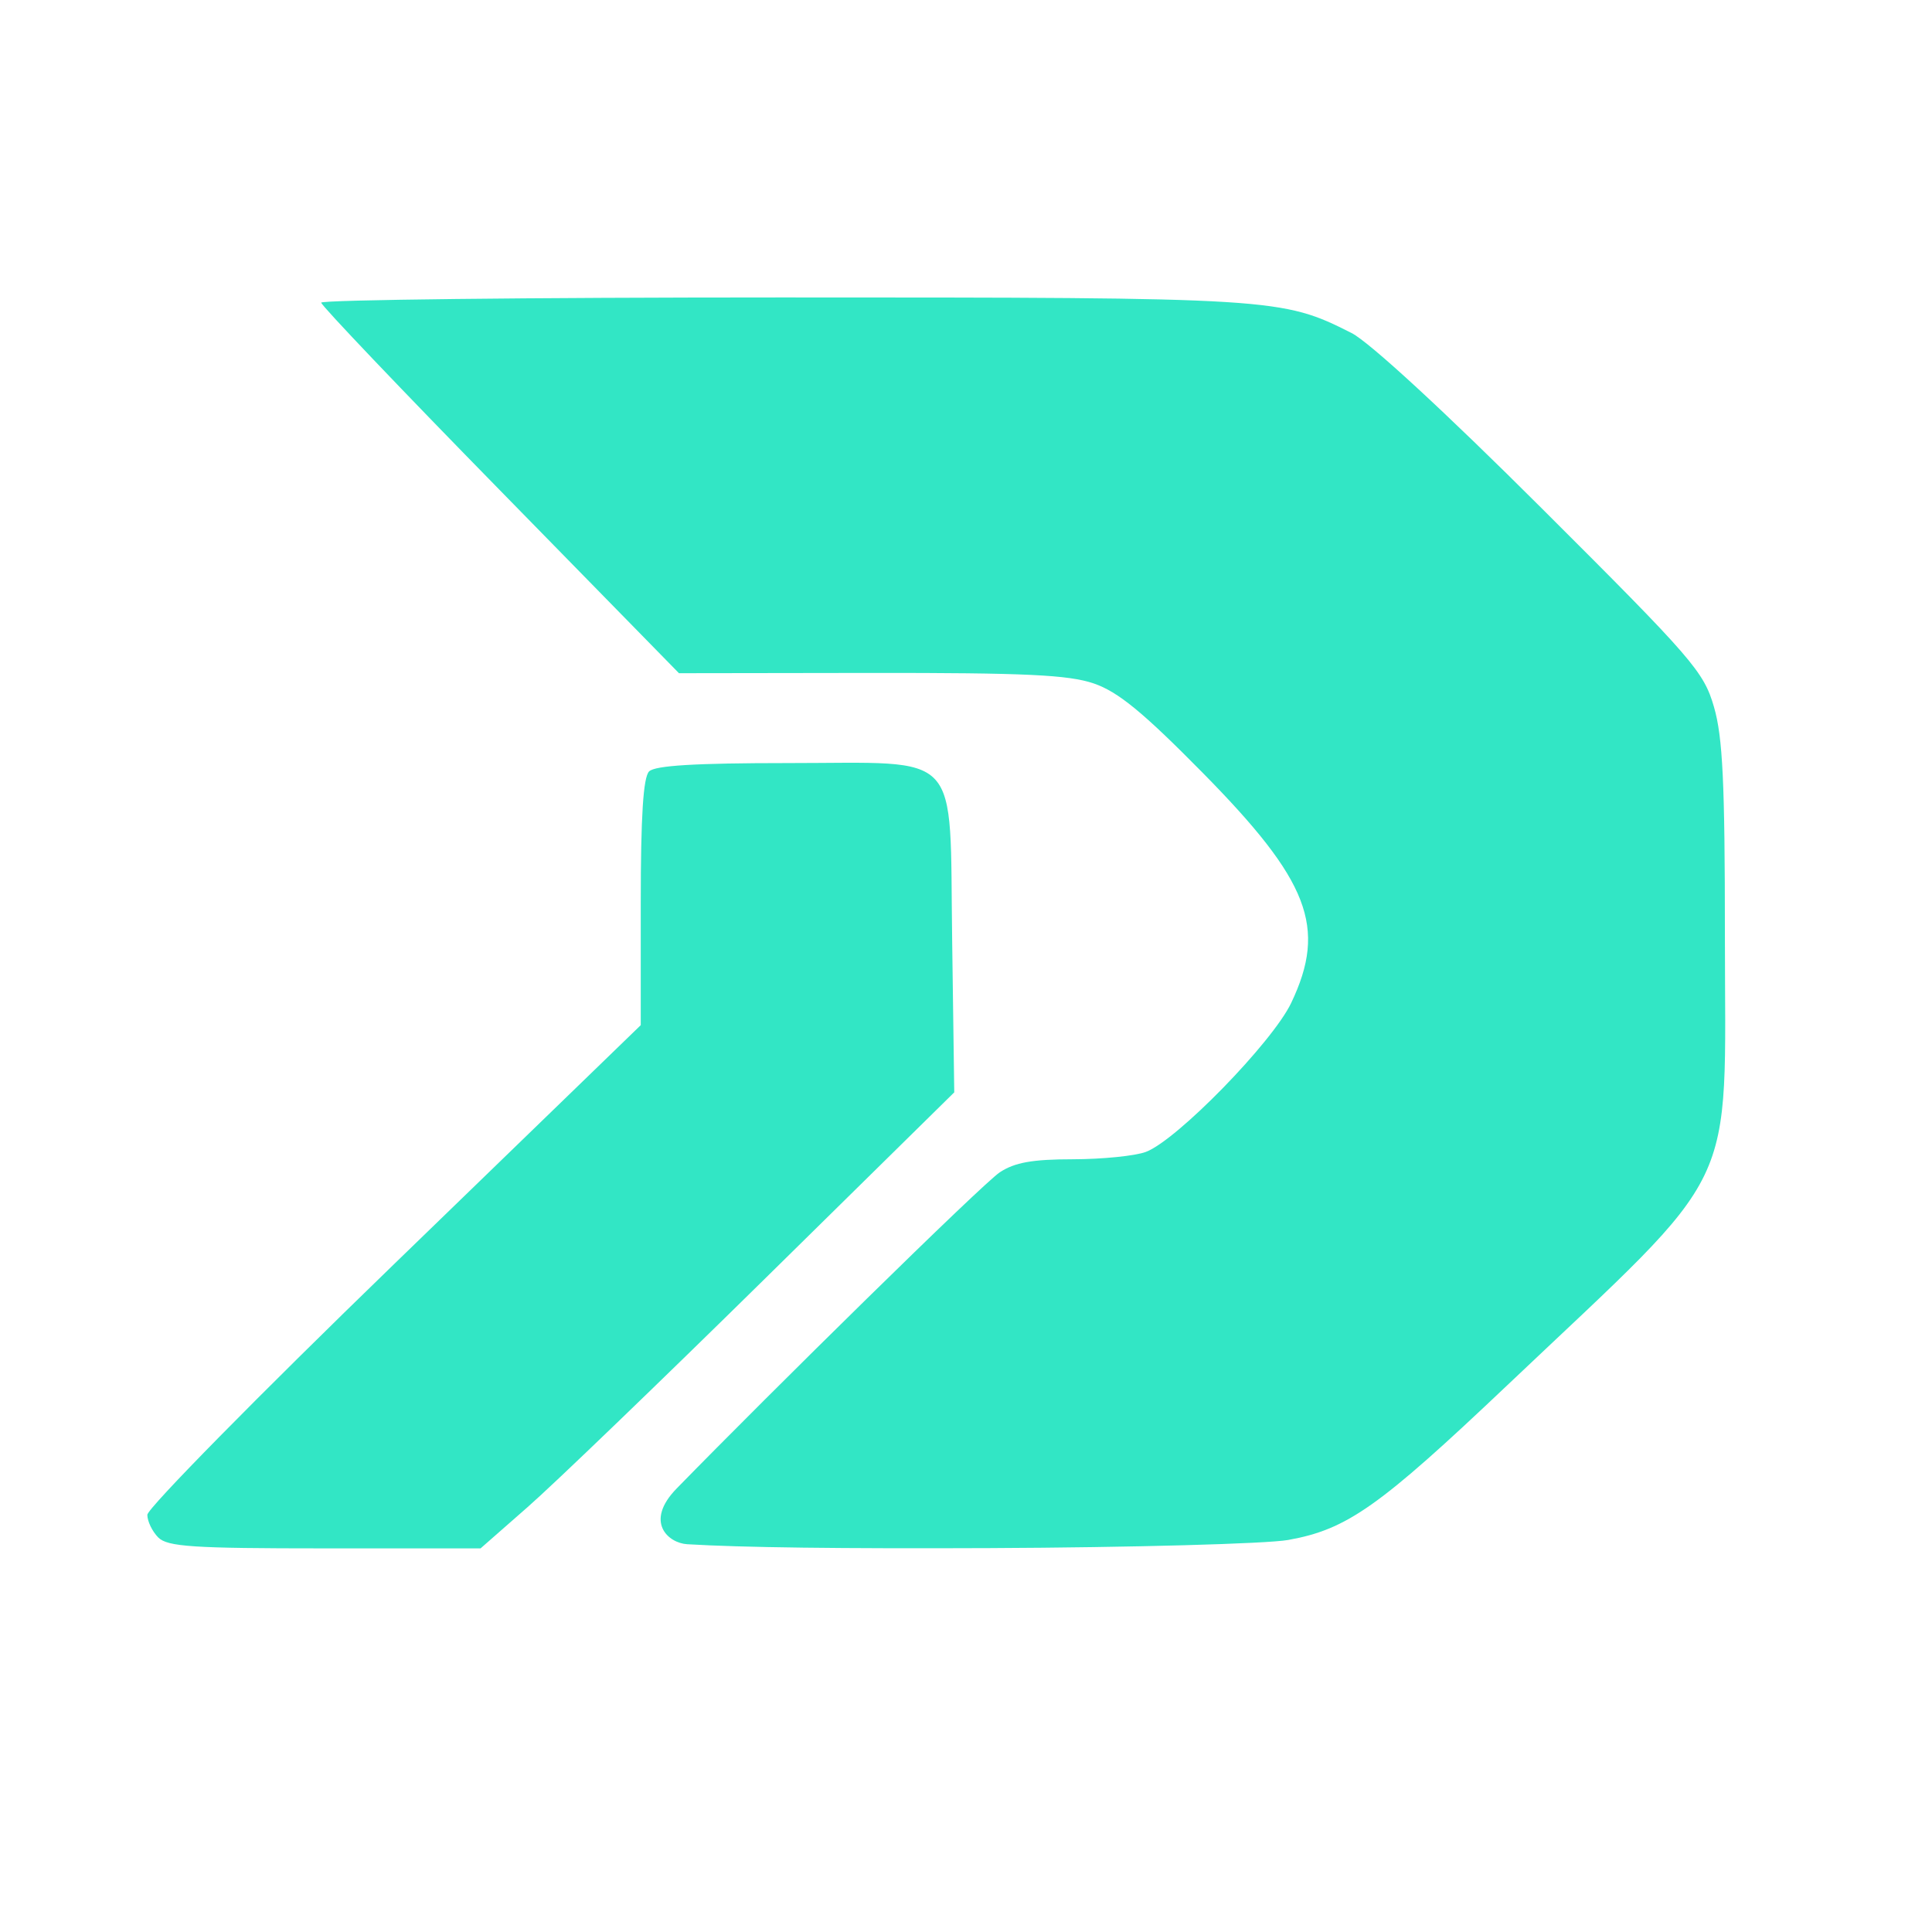
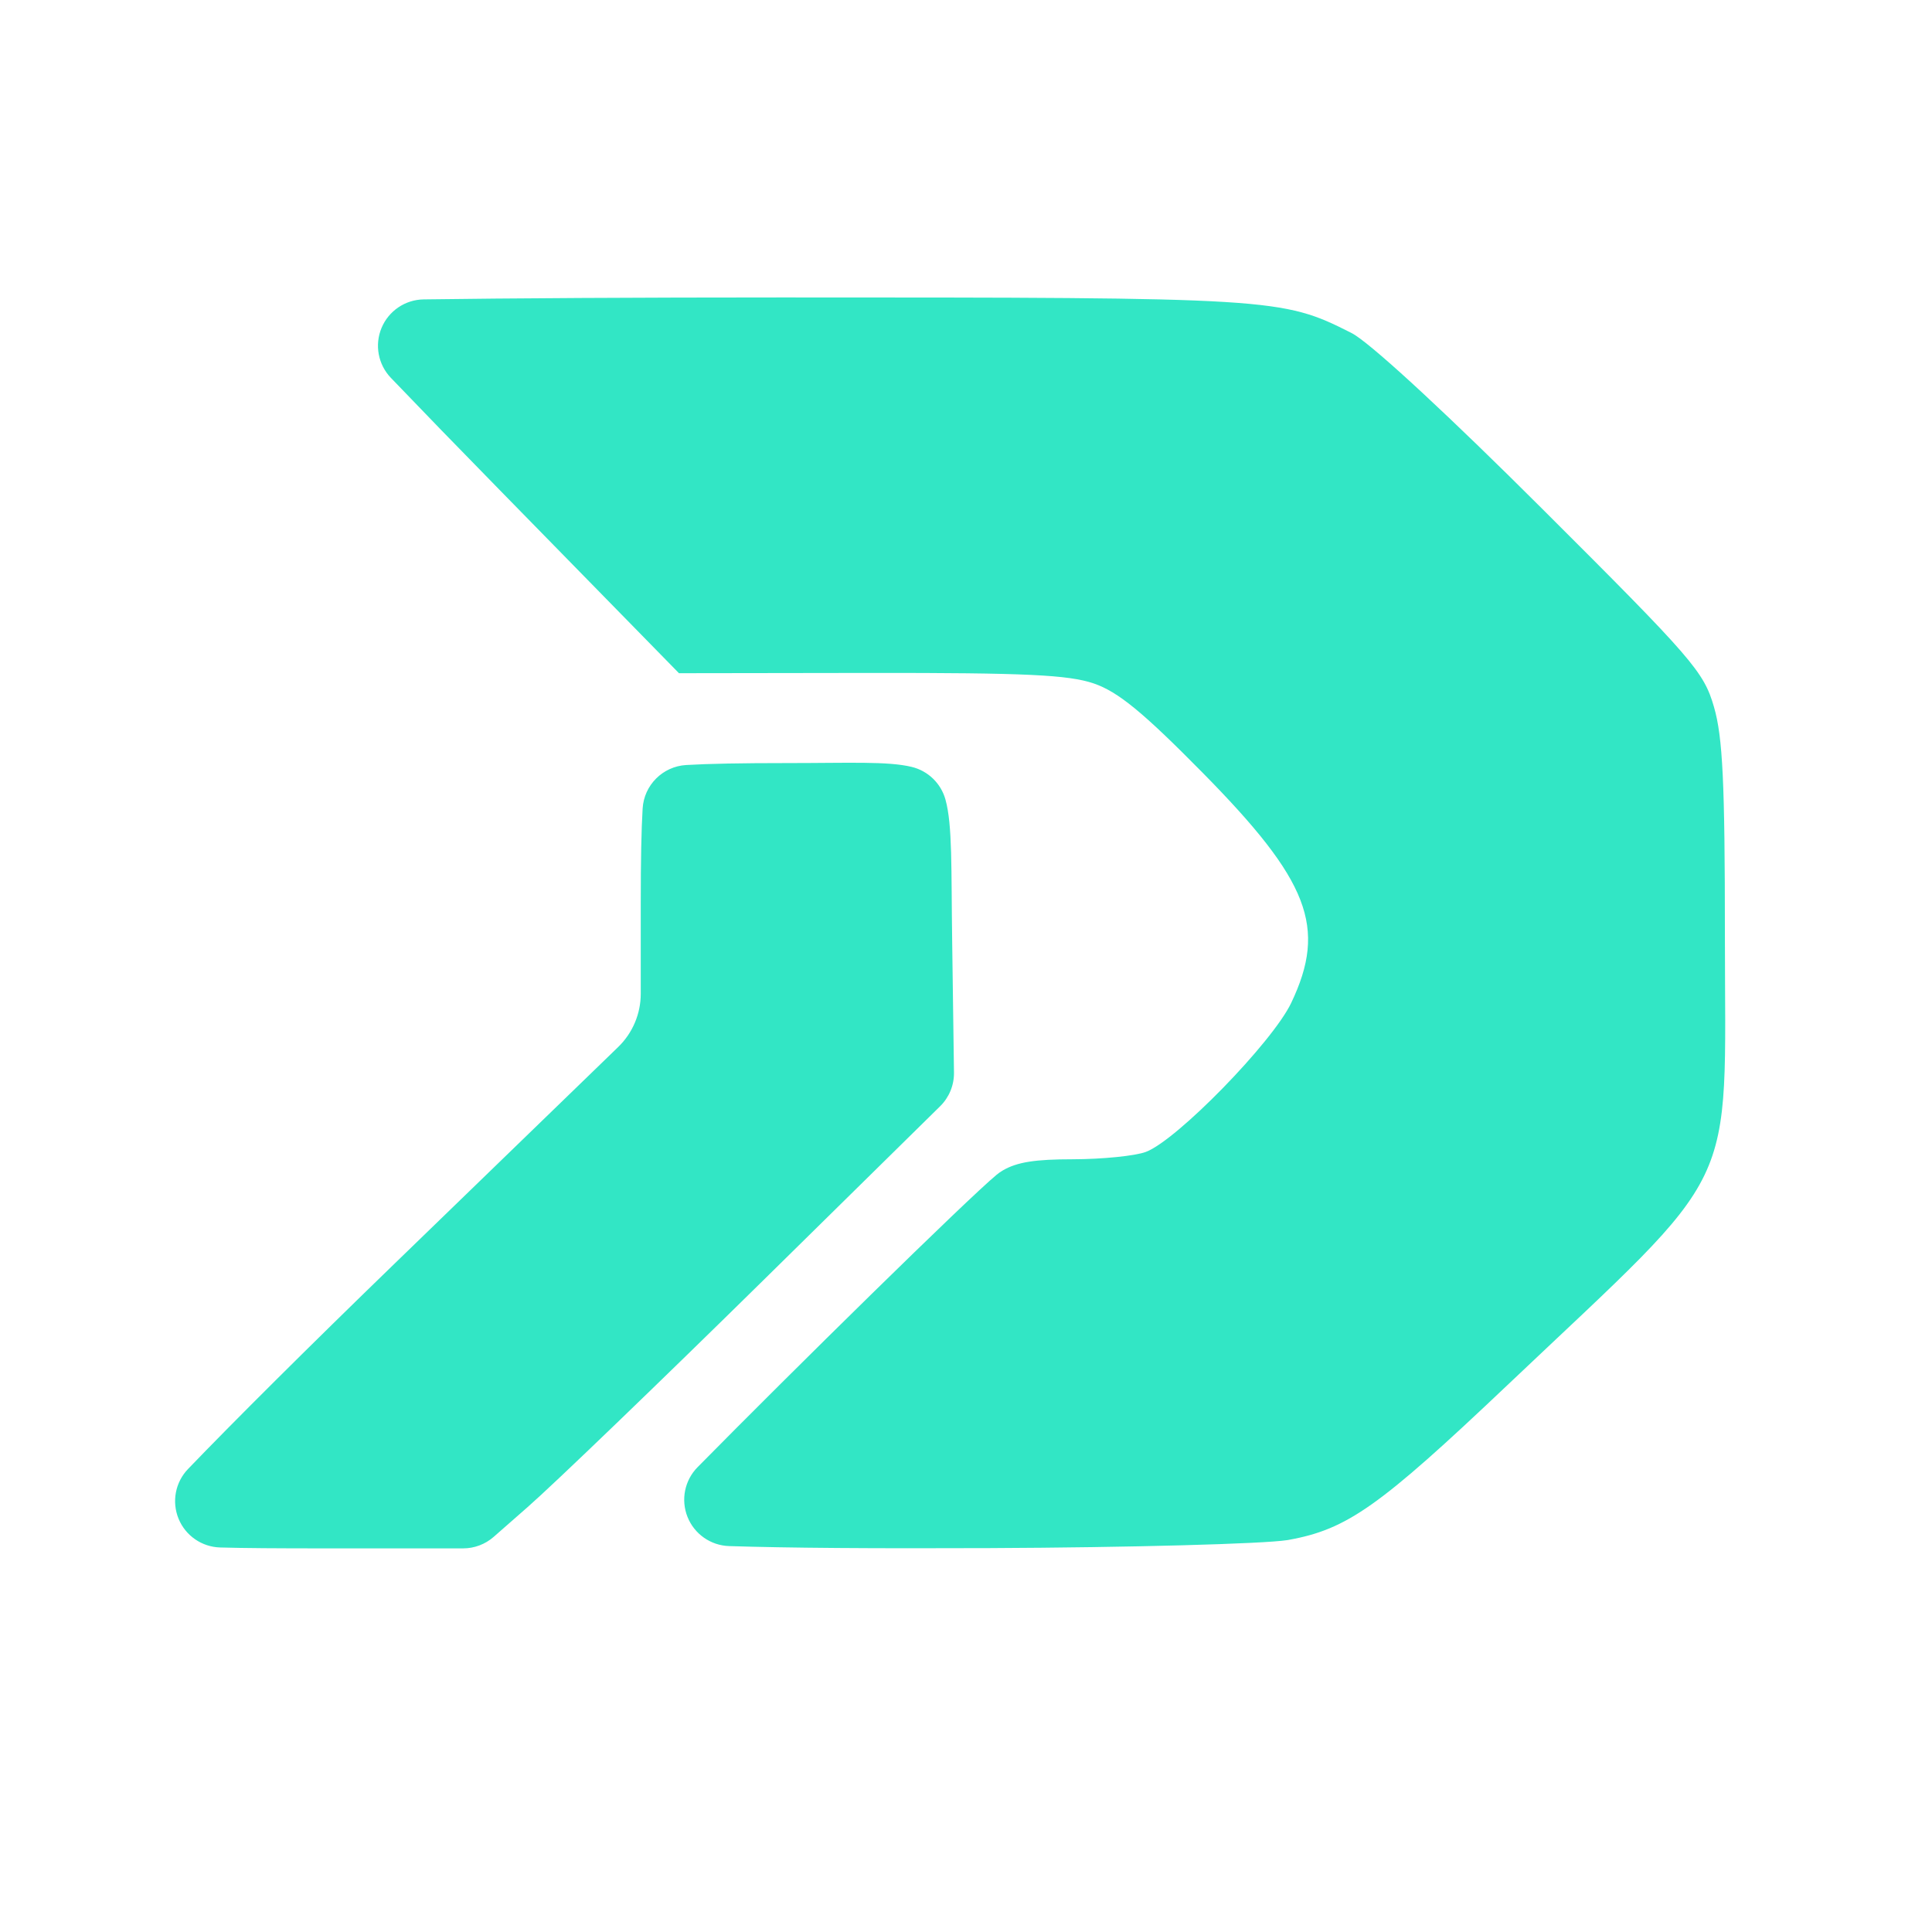
<svg xmlns="http://www.w3.org/2000/svg" viewBox="0 0 1000 1000">
-   <path id="dinkster-d" fill="#32E6C5" fill-rule="evenodd" d="M166.259 156.655C166.295 158.129 207.95 201.906 258.885 253.885L351.439 348.453L450.612 348.309C530.791 348.237 552.914 349.281 566.079 353.741C578.633 358.022 591.439 368.489 622.266 399.748C677.662 455.899 686.942 479.964 668.345 519.065C658.669 539.424 609.101 590.252 593.094 596.223C587.554 598.309 570.54 600.0 555.324 600.036C534.424 600.036 525.216 601.691 517.518 606.763C508.455 612.739 398.263 721.202 350.217 770.463C333.4 787.705 345.833 798.693 355.728 799.29C384.0 800.997 434.827 801.619 512.266 801.295C586.043 800.971 655.576 799.065 666.763 797.086C697.266 791.619 713.777 779.964 780.108 717.05C902.086 601.403 892.806 620.576 892.806 483.597C892.806 405.144 891.691 381.547 887.158 365.935C881.871 347.626 876.259 341.151 798.129 263.237C747.842 213.058 708.741 177.014 699.568 172.374C663.561 154.173 660.036 153.957 404.64 153.957C273.489 153.957 166.223 155.18 166.259 156.655ZM335.971 399.281C332.95 402.302 331.655 422.518 331.655 467.086V530.612L203.957 654.317C133.741 722.338 76.259 780.755 76.259 784.065C76.259 787.41 78.813 792.662 81.906 795.791C86.727 800.576 99.676 801.439 168.165 801.439H248.741L273.094 780.072C286.511 768.345 341.691 715.216 395.719 662.05L493.921 565.396L492.842 487.05C491.403 386.691 499.101 394.964 407.518 394.964C360.036 394.964 339.029 396.223 335.971 399.281Z" />
+   <path id="dinkster-d" fill="#32E6C5" fill-rule="evenodd" d="M 202.311,195.569 C 217.985,211.926 237.627,232.191 258.885,253.885 L 351.439,348.453 L 450.612,348.309 C 530.791,348.237 552.914,349.281 566.079,353.741 C 578.633,358.022 591.439,368.489 622.266,399.748 C 677.662,455.899 686.942,479.964 668.345,519.065 C 658.669,539.424 609.101,590.252 593.094,596.223 C 587.554,598.309 570.54,600.0 555.324,600.036 C 535.827,600.036 526.504,601.476 519.091,605.787 A 24.0,24.0 0 0,0 515.847,608.051 C 500.484,620.775 410.706,709.04 361.054,759.415 A 24.0,24.0 0 0,0 377.368,800.25 C 407.319,801.222 451.636,801.548 512.266,801.295 C 585.048,800.976 653.699,799.116 666.278,797.166 A 24.0,24.0 0 0,0 666.849,797.071 C 697.298,791.597 713.84,779.904 780.108,717.05 C 902.086,601.403 892.806,620.576 892.806,483.597 C 892.806,405.144 891.691,381.547 887.158,365.935 C 881.871,347.626 876.259,341.151 798.129,263.237 C 750.817,216.027 713.408,181.33 701.507,173.524 A 24.0,24.0 0 0,0 699.165,172.17 C 663.531,154.171 659.08,153.957 404.64,153.957 C 329.999,153.957 263.094,154.353 219.303,154.966 A 24.0,24.0 0 0,0 202.311,195.569 Z M 332.625,418.481 C 331.962,429.461 331.655,445.387 331.655,467.086 L 331.655,514.347 A 38.4,38.4 0 0,1 319.973,541.928 L 203.957,654.317 C 159.544,697.342 120.225,736.525 97.325,760.35 A 24.0,24.0 0 0,0 113.938,800.971 C 126.386,801.329 143.745,801.439 168.165,801.439 L 239.705,801.439 A 24.0,24.0 0 0,0 255.533,795.479 L 273.094,780.072 C 286.511,768.345 341.691,715.216 395.719,662.05 L 486.617,572.584 A 24.0,24.0 0 0,0 493.78,555.149 L 492.842,487.05 C 492.303,449.478 493.045,427.131 489.379,413.876 A 24.0,24.0 0 0,0 471.914,396.953 C 459.54,393.947 439.633,394.964 407.518,394.964 C 383.817,394.964 366.712,395.278 355.143,395.972 A 24.0,24.0 0 0,0 332.625,418.481 Z" />
</svg>
